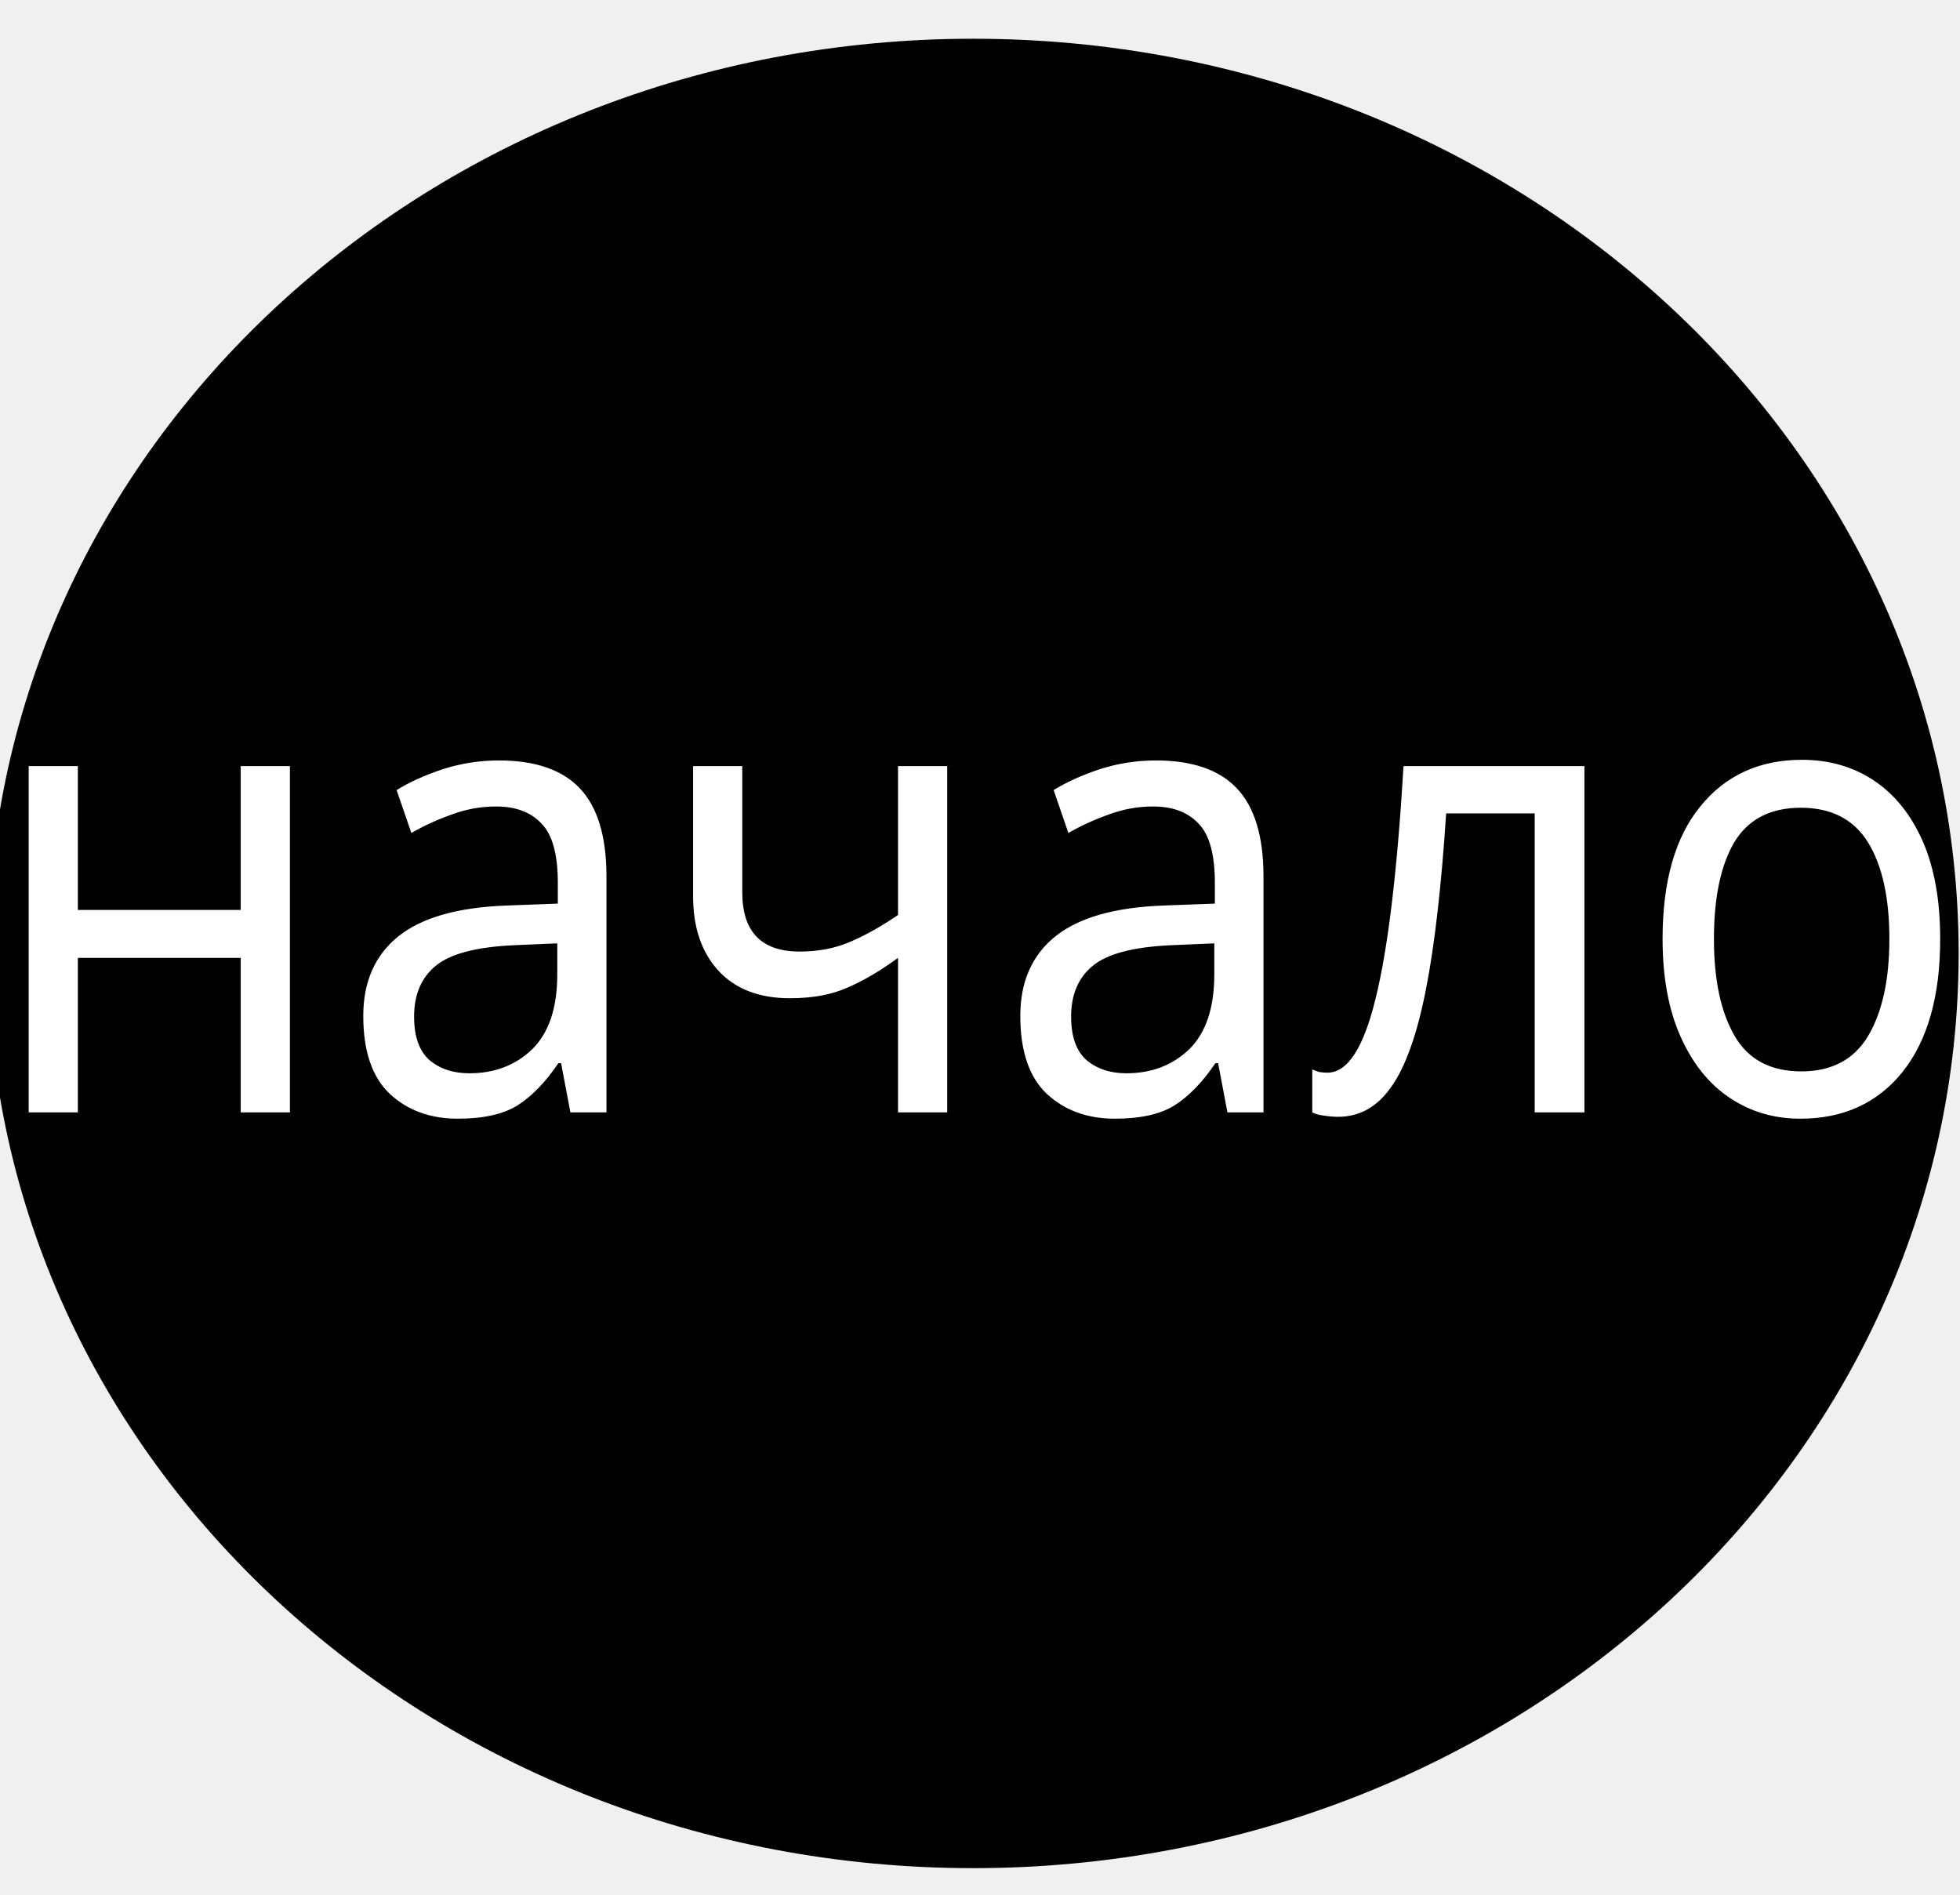
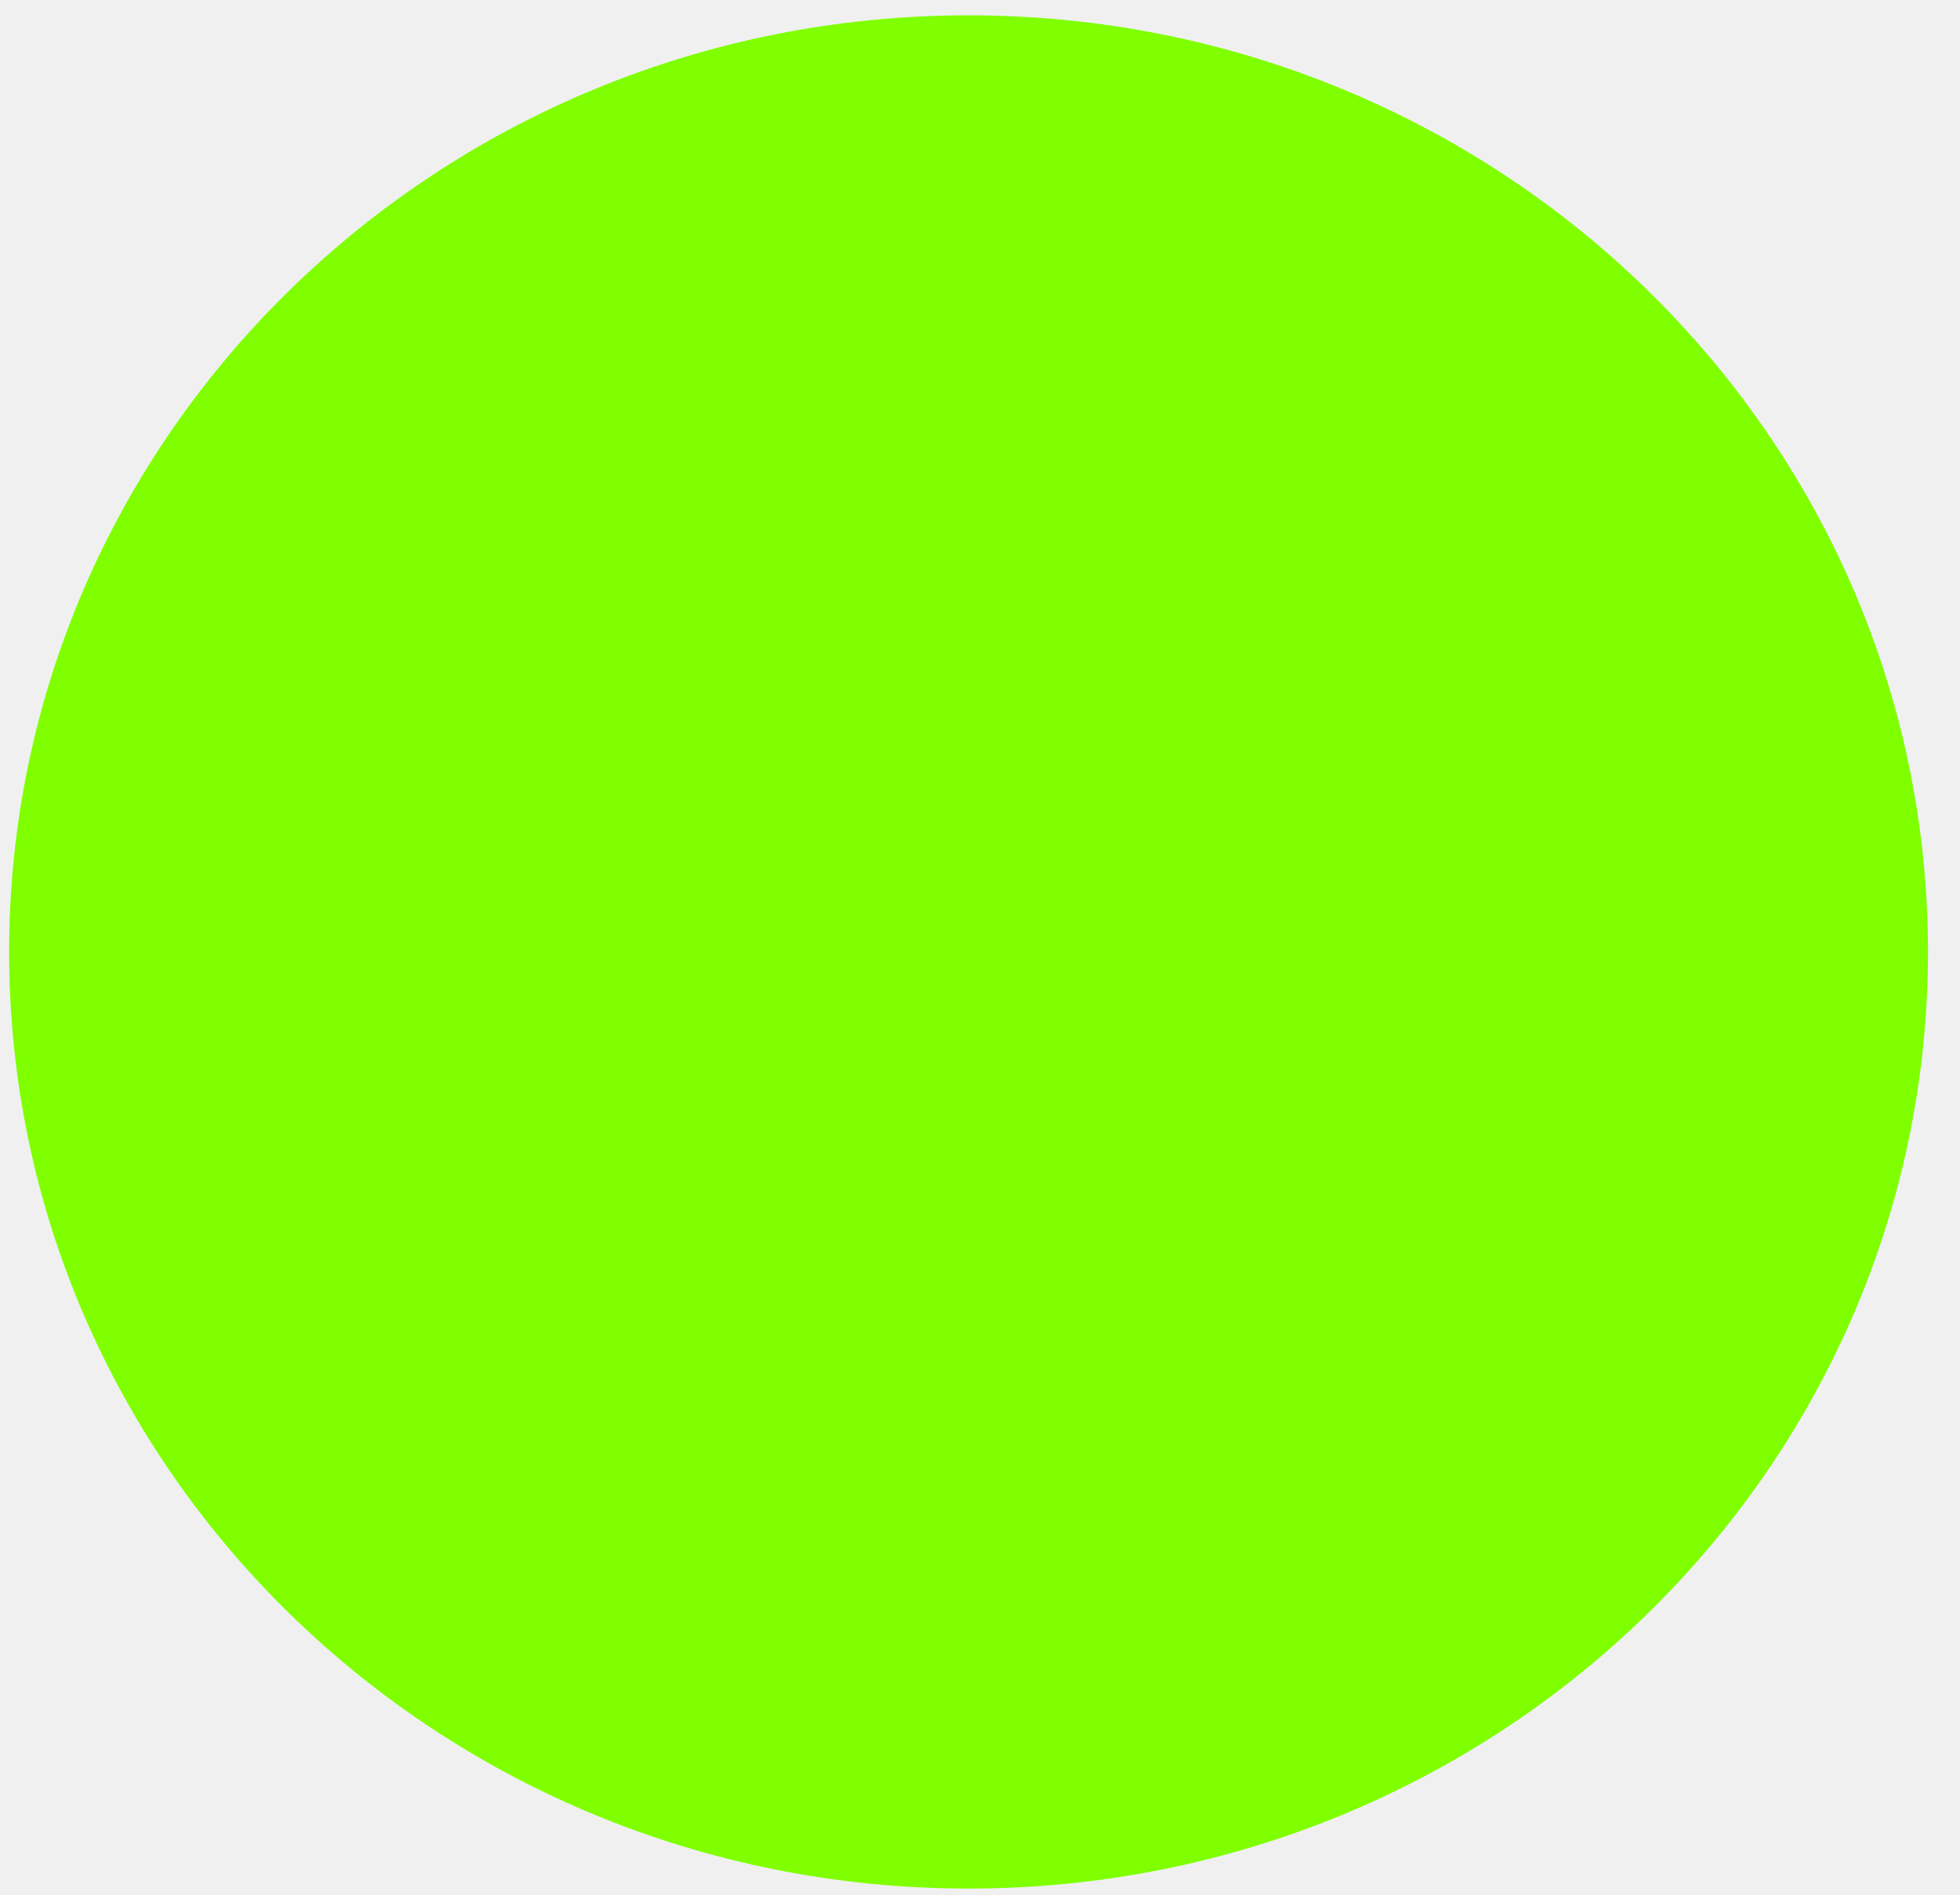
<svg xmlns="http://www.w3.org/2000/svg" width="60" height="58" fill="none">
  <g>
-     <ellipse stroke="#000" ry="28" rx="30.165" id="svg_8" cy="29.186" cx="29.793" stroke-width="0" fill="#000000" />
-     <text transform="matrix(1.07069 0 0 1.23568 -0.222021 -4.16777)" stroke="#000" xml:space="preserve" text-anchor="start" font-family="'Mulish'" font-size="16" id="svg_9" y="30.933" x="-0.333" stroke-width="0" fill="#ffffff">начало</text>
+     <ellipse stroke="#000" ry="28.671" rx="29.37" id="svg_3" cy="29.14" cx="29.65" stroke-width="0" fill="#7fff00" />
  </g>
</svg>
